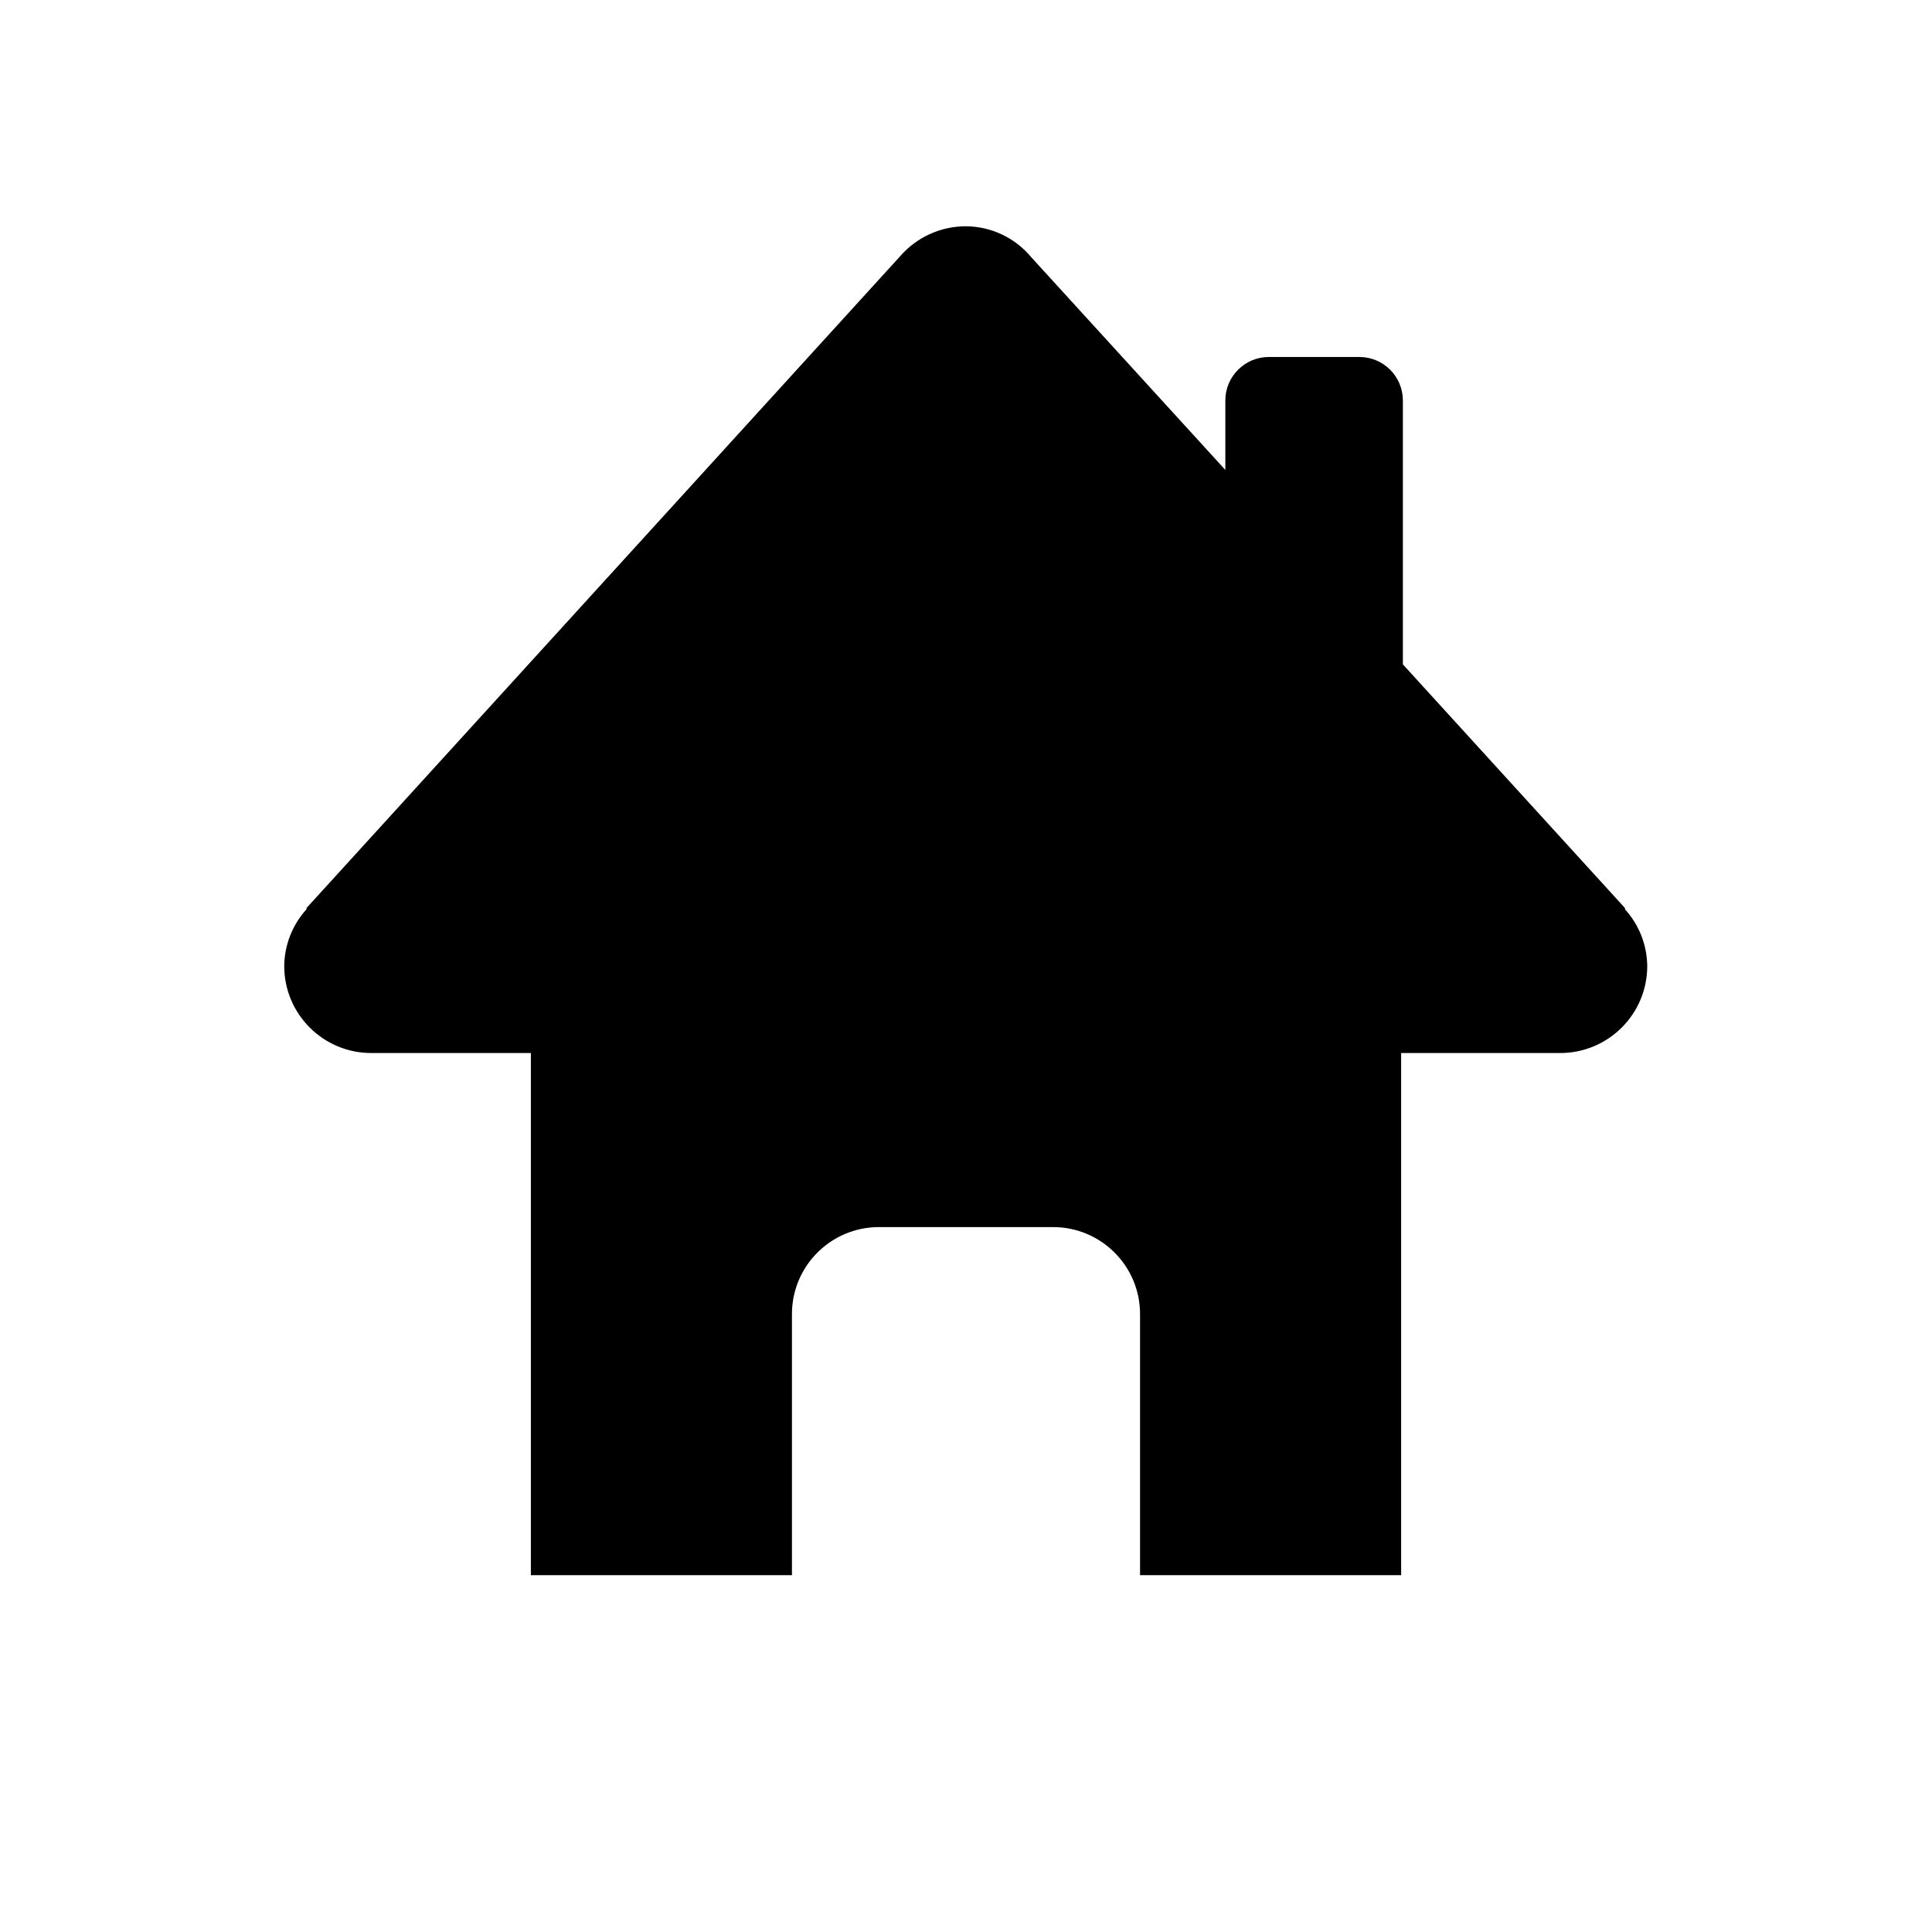
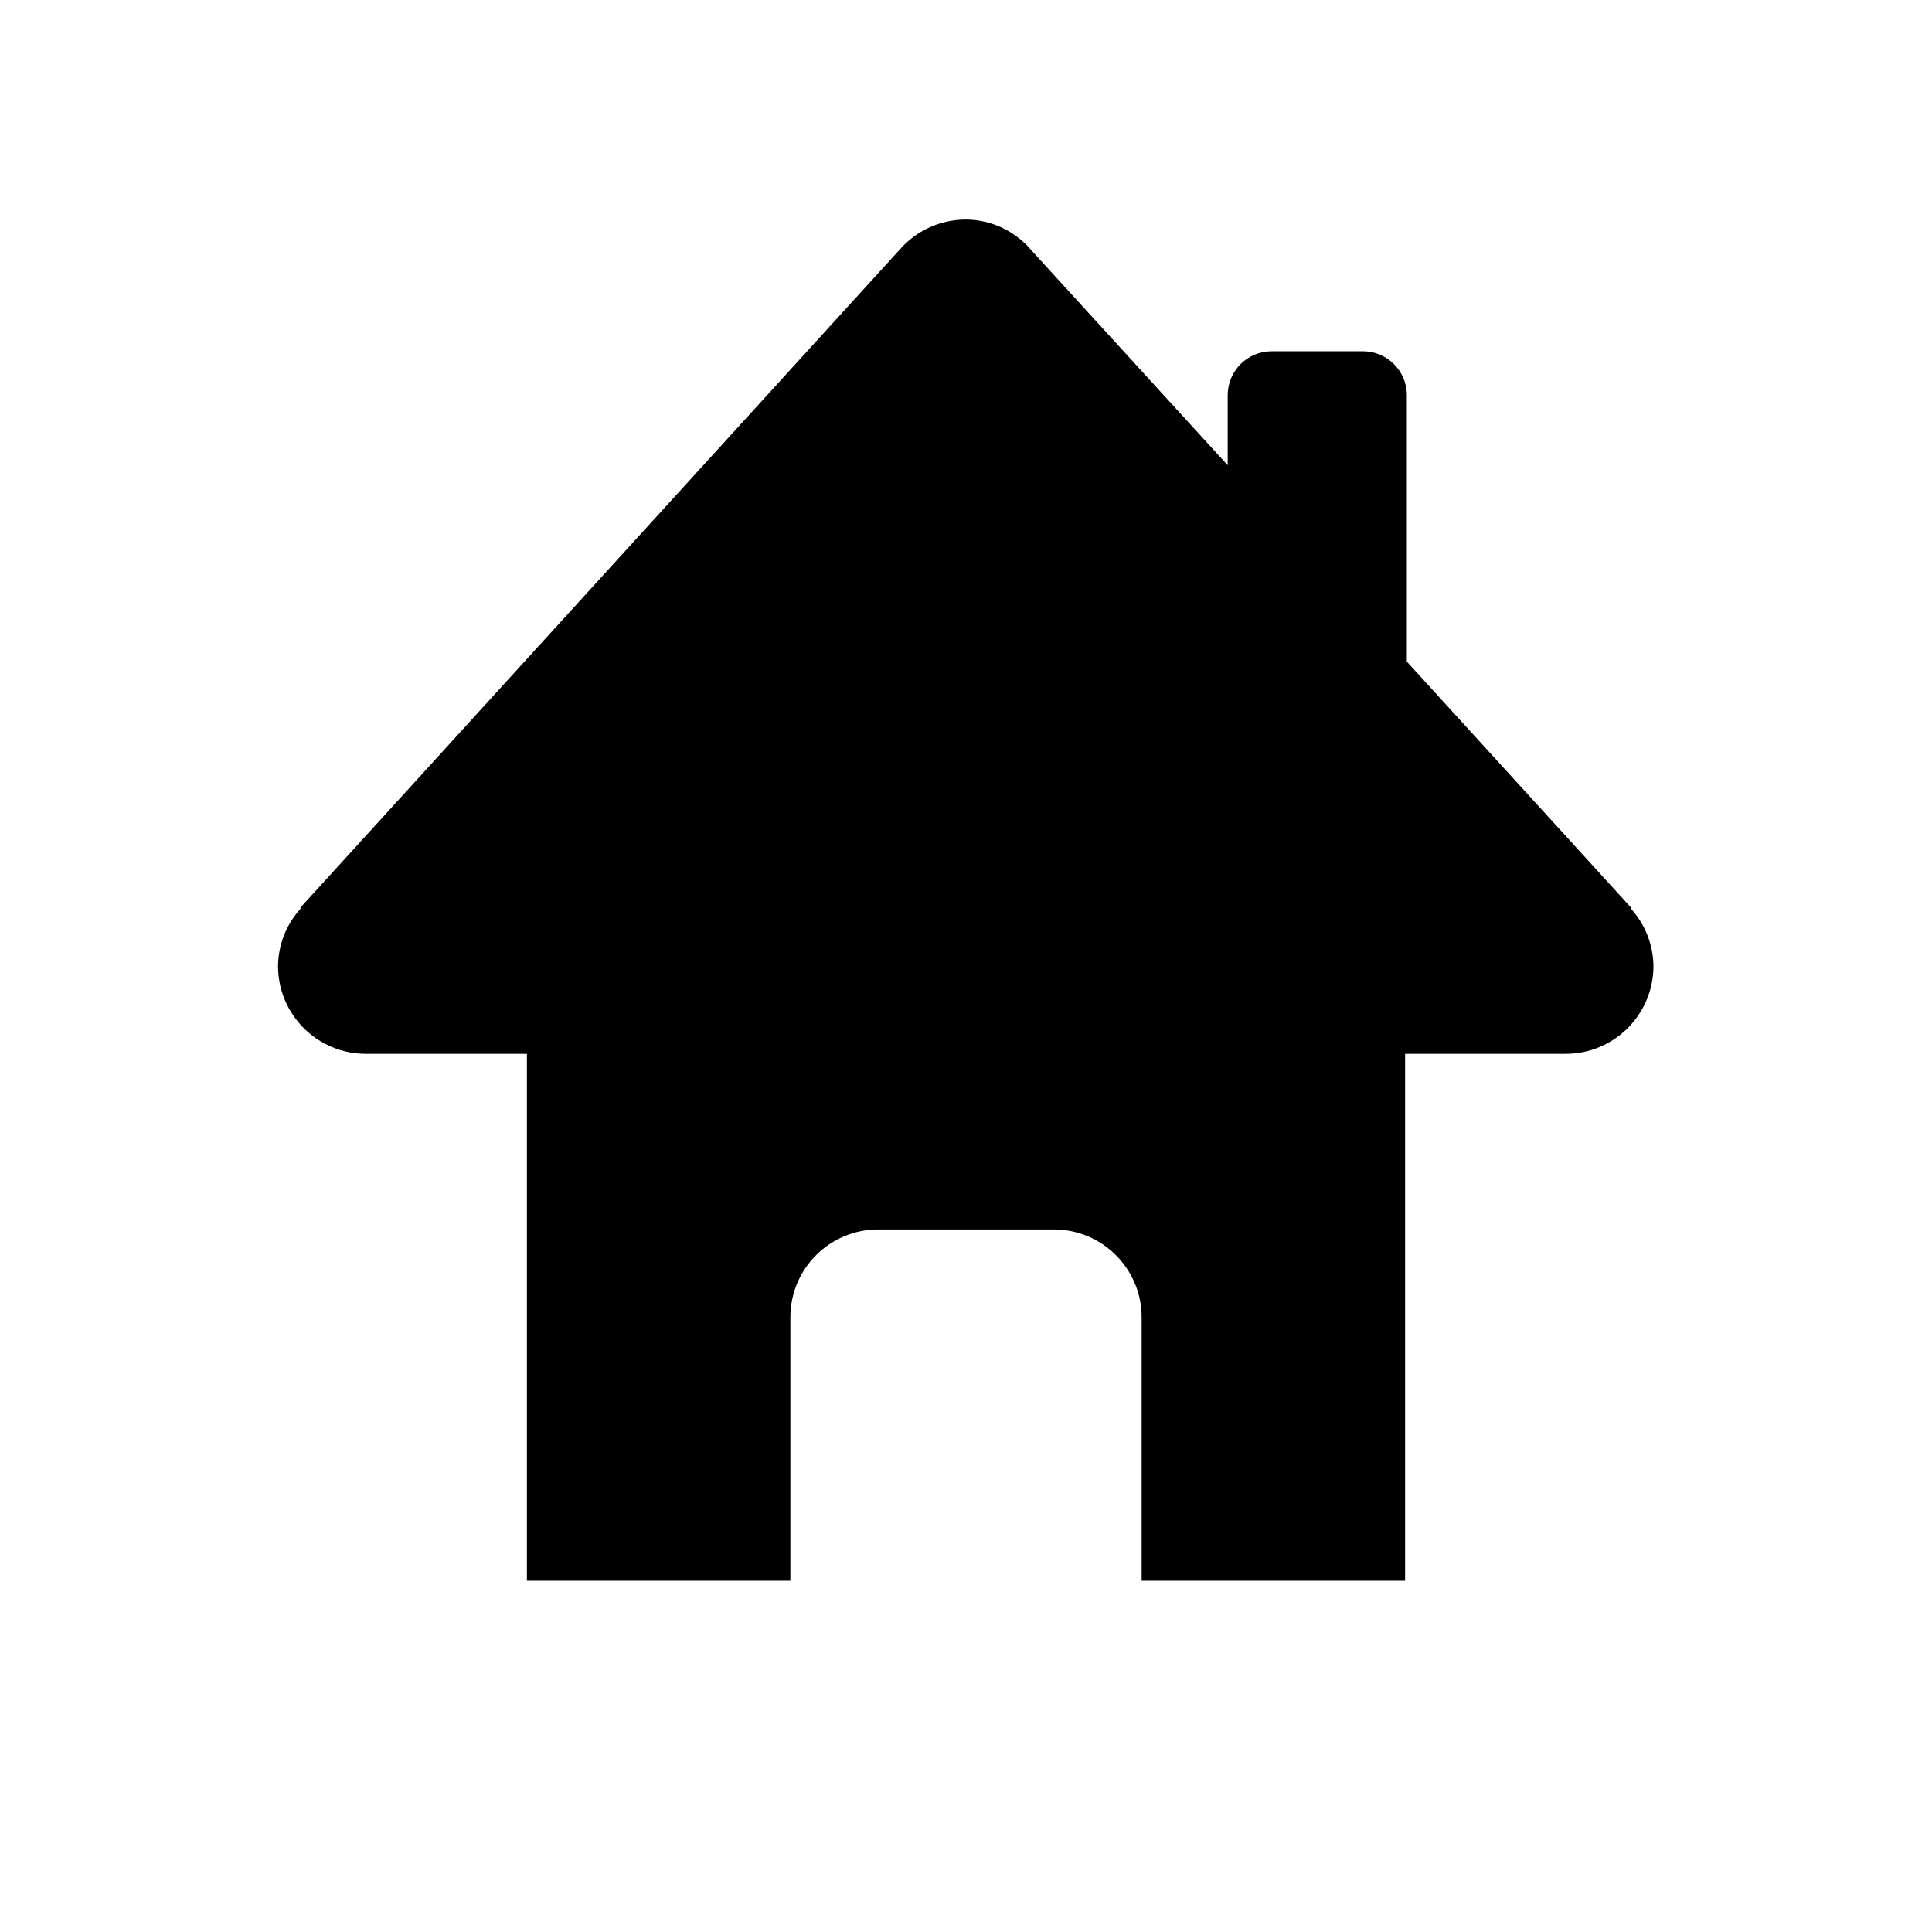
- <svg xmlns="http://www.w3.org/2000/svg" id="Layer_2" data-name="Layer 2" width="11.1" height="11.1" viewBox="0 0 11.1 11.1">
-   <path d="M9.336,5.224l0-.007L8.06,3.817V2.3h0a.25.25,0,0,0-.25-.249H7.29a.25.25,0,0,0-.25.249h0v.4L5.925,1.478A.492.492,0,0,0,5.55,1.3a.5.5,0,0,0-.38.174L1.761,5.217l0,.007a.493.493,0,0,0-.128.326.5.5,0,0,0,.5.5H3.05v3h1.5V7.55h0a.5.5,0,0,1,.5-.5h1a.5.5,0,0,1,.5.5h0v1.5h1.5v-3h.914a.5.5,0,0,0,.5-.5A.493.493,0,0,0,9.336,5.224Z" />
-   <line x1="7.81" y1="2.05" x2="8.06" y2="2.3" fill="#f7931e" />
+ <svg xmlns="http://www.w3.org/2000/svg" id="Layer_2" data-name="Layer 2" width="11" height="11" viewBox="0 0 11 11">
+   <path d="M9.286,5.174l0-.007L8.01,3.767V2.25h0A.25.25,0,0,0,7.76,2H7.24a.25.25,0,0,0-.25.249h0v.4L5.875,1.428A.492.492,0,0,0,5.5,1.25a.5.5,0,0,0-.38.174L1.711,5.167l0,.007a.493.493,0,0,0-.128.326.5.5,0,0,0,.5.5H3V9H4.5V7.5h0A.5.5,0,0,1,5,7H6a.5.5,0,0,1,.5.5h0V9H8V6h.914a.5.5,0,0,0,.5-.5A.493.493,0,0,0,9.286,5.174Z" />
+   <line x1="7.76" y1="2" x2="8.01" y2="2.25" fill="#f7931e" />
</svg>
